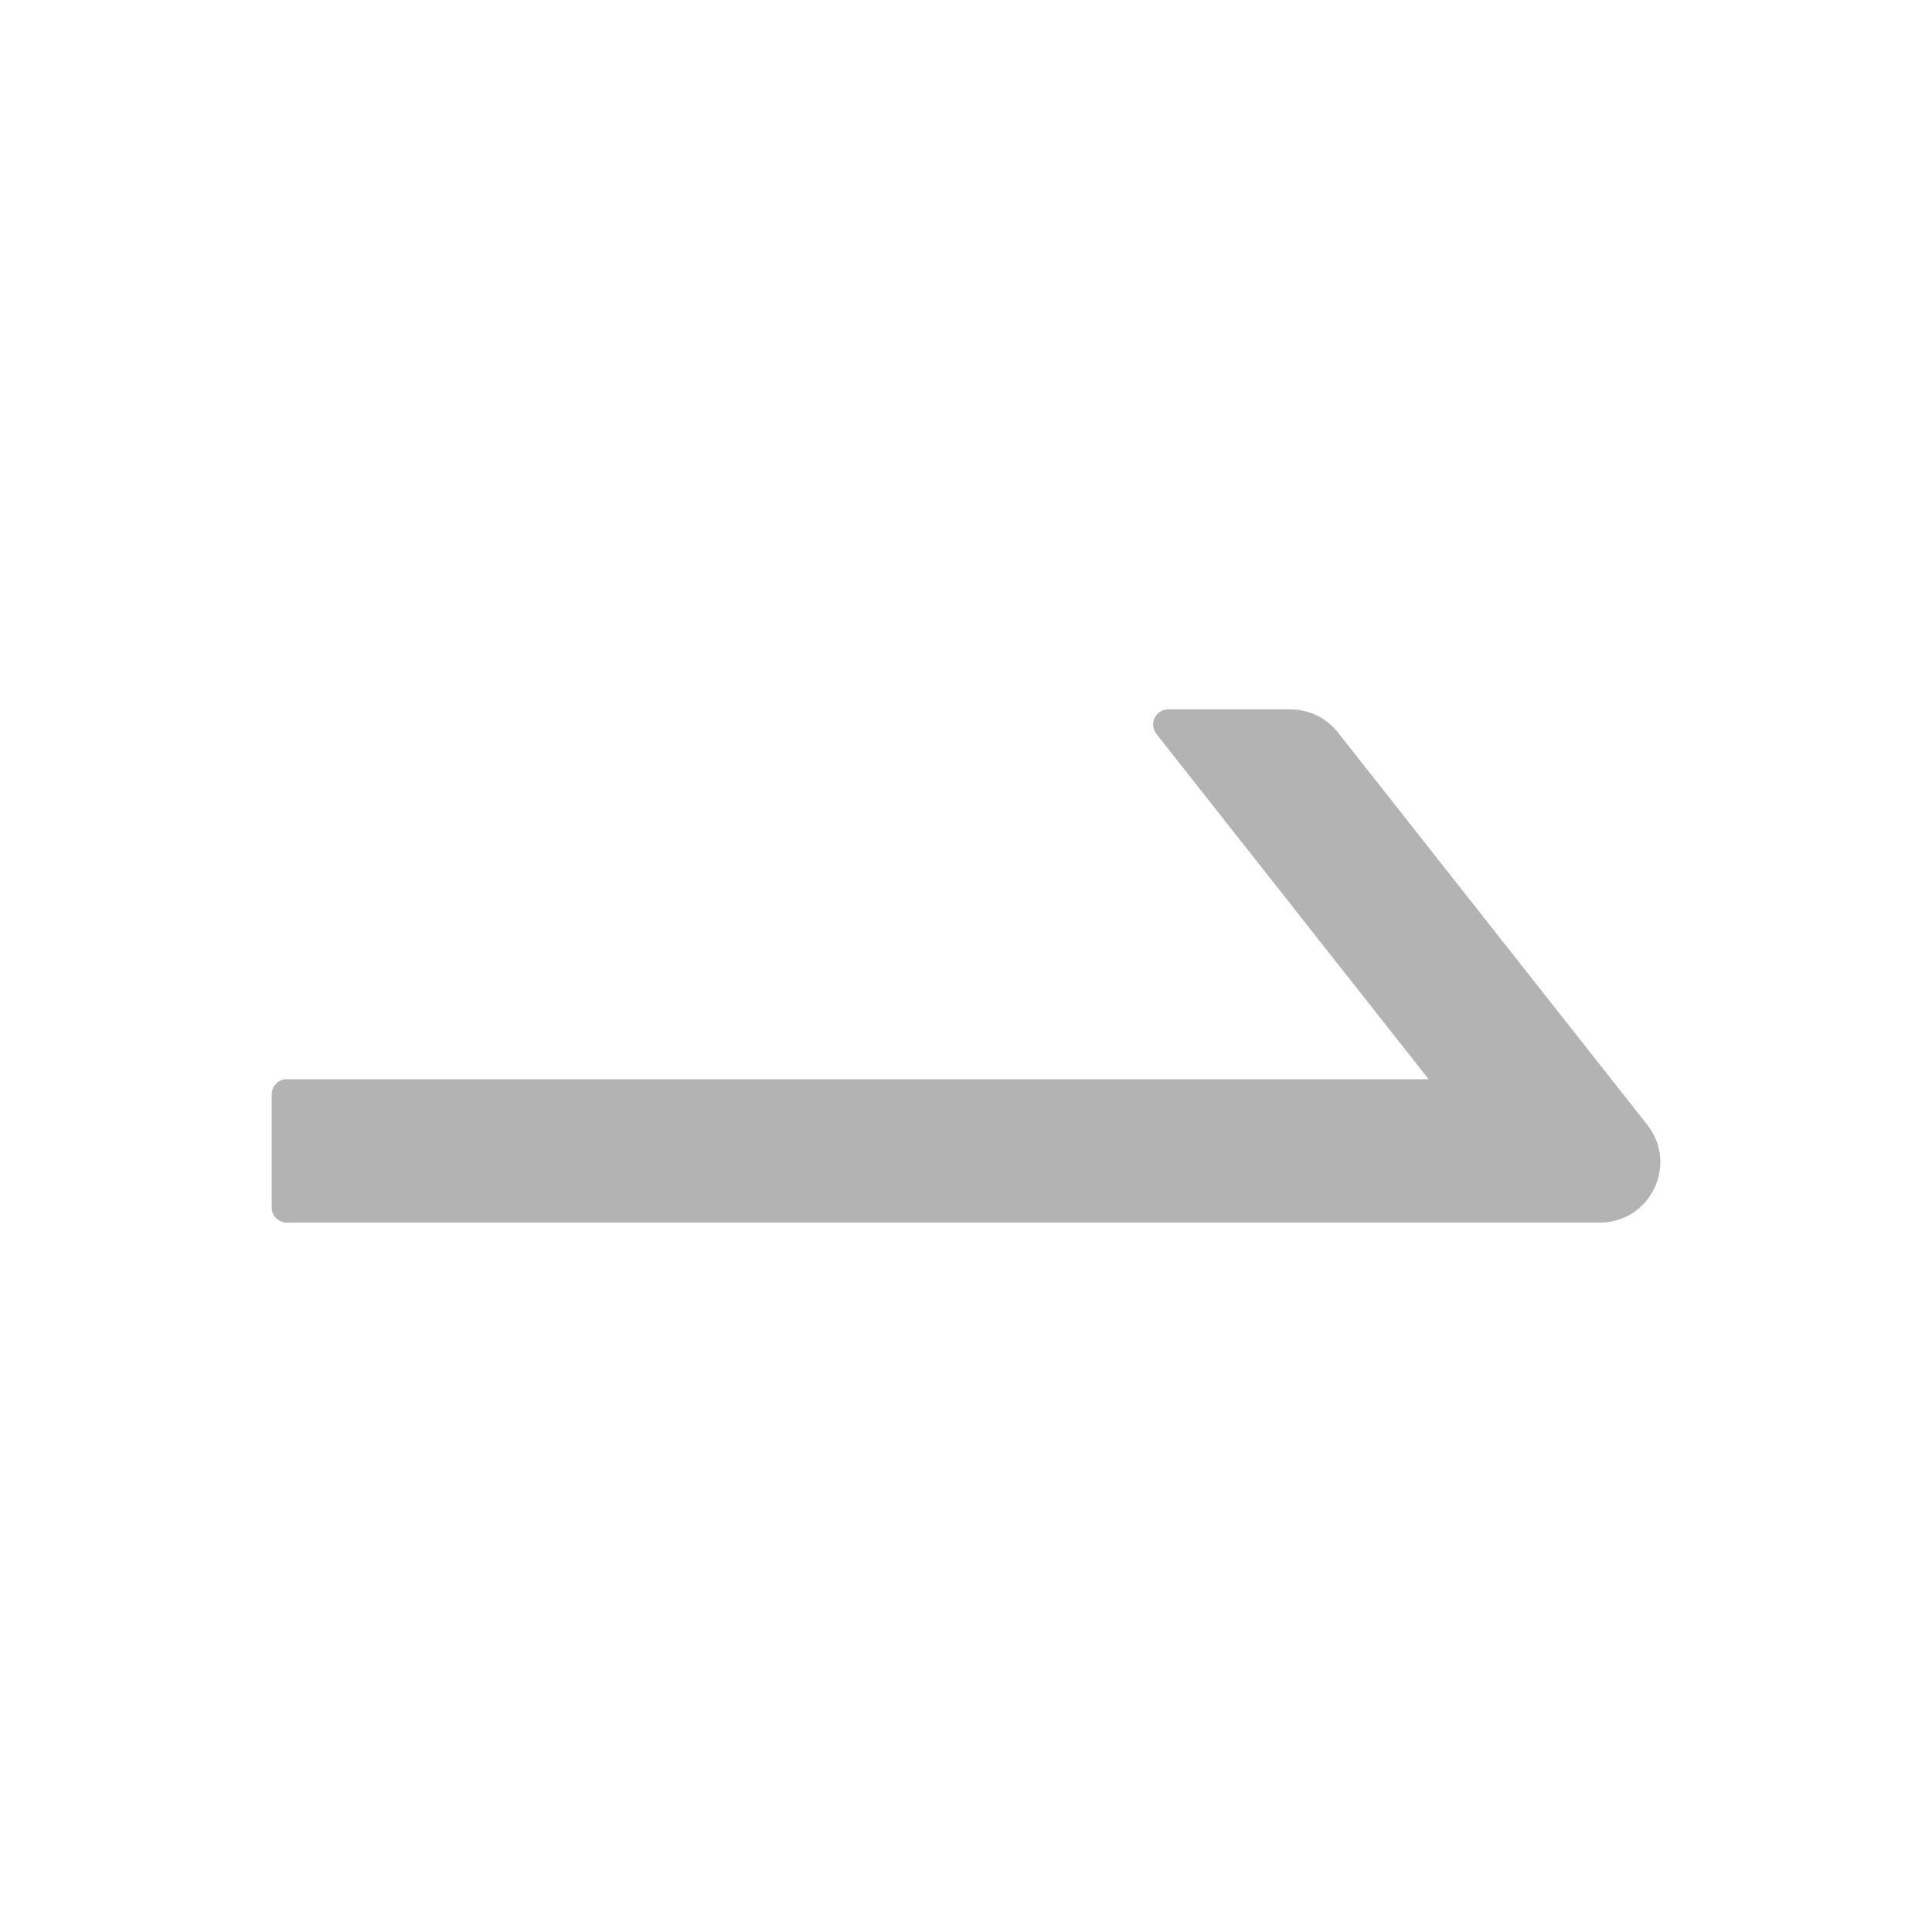
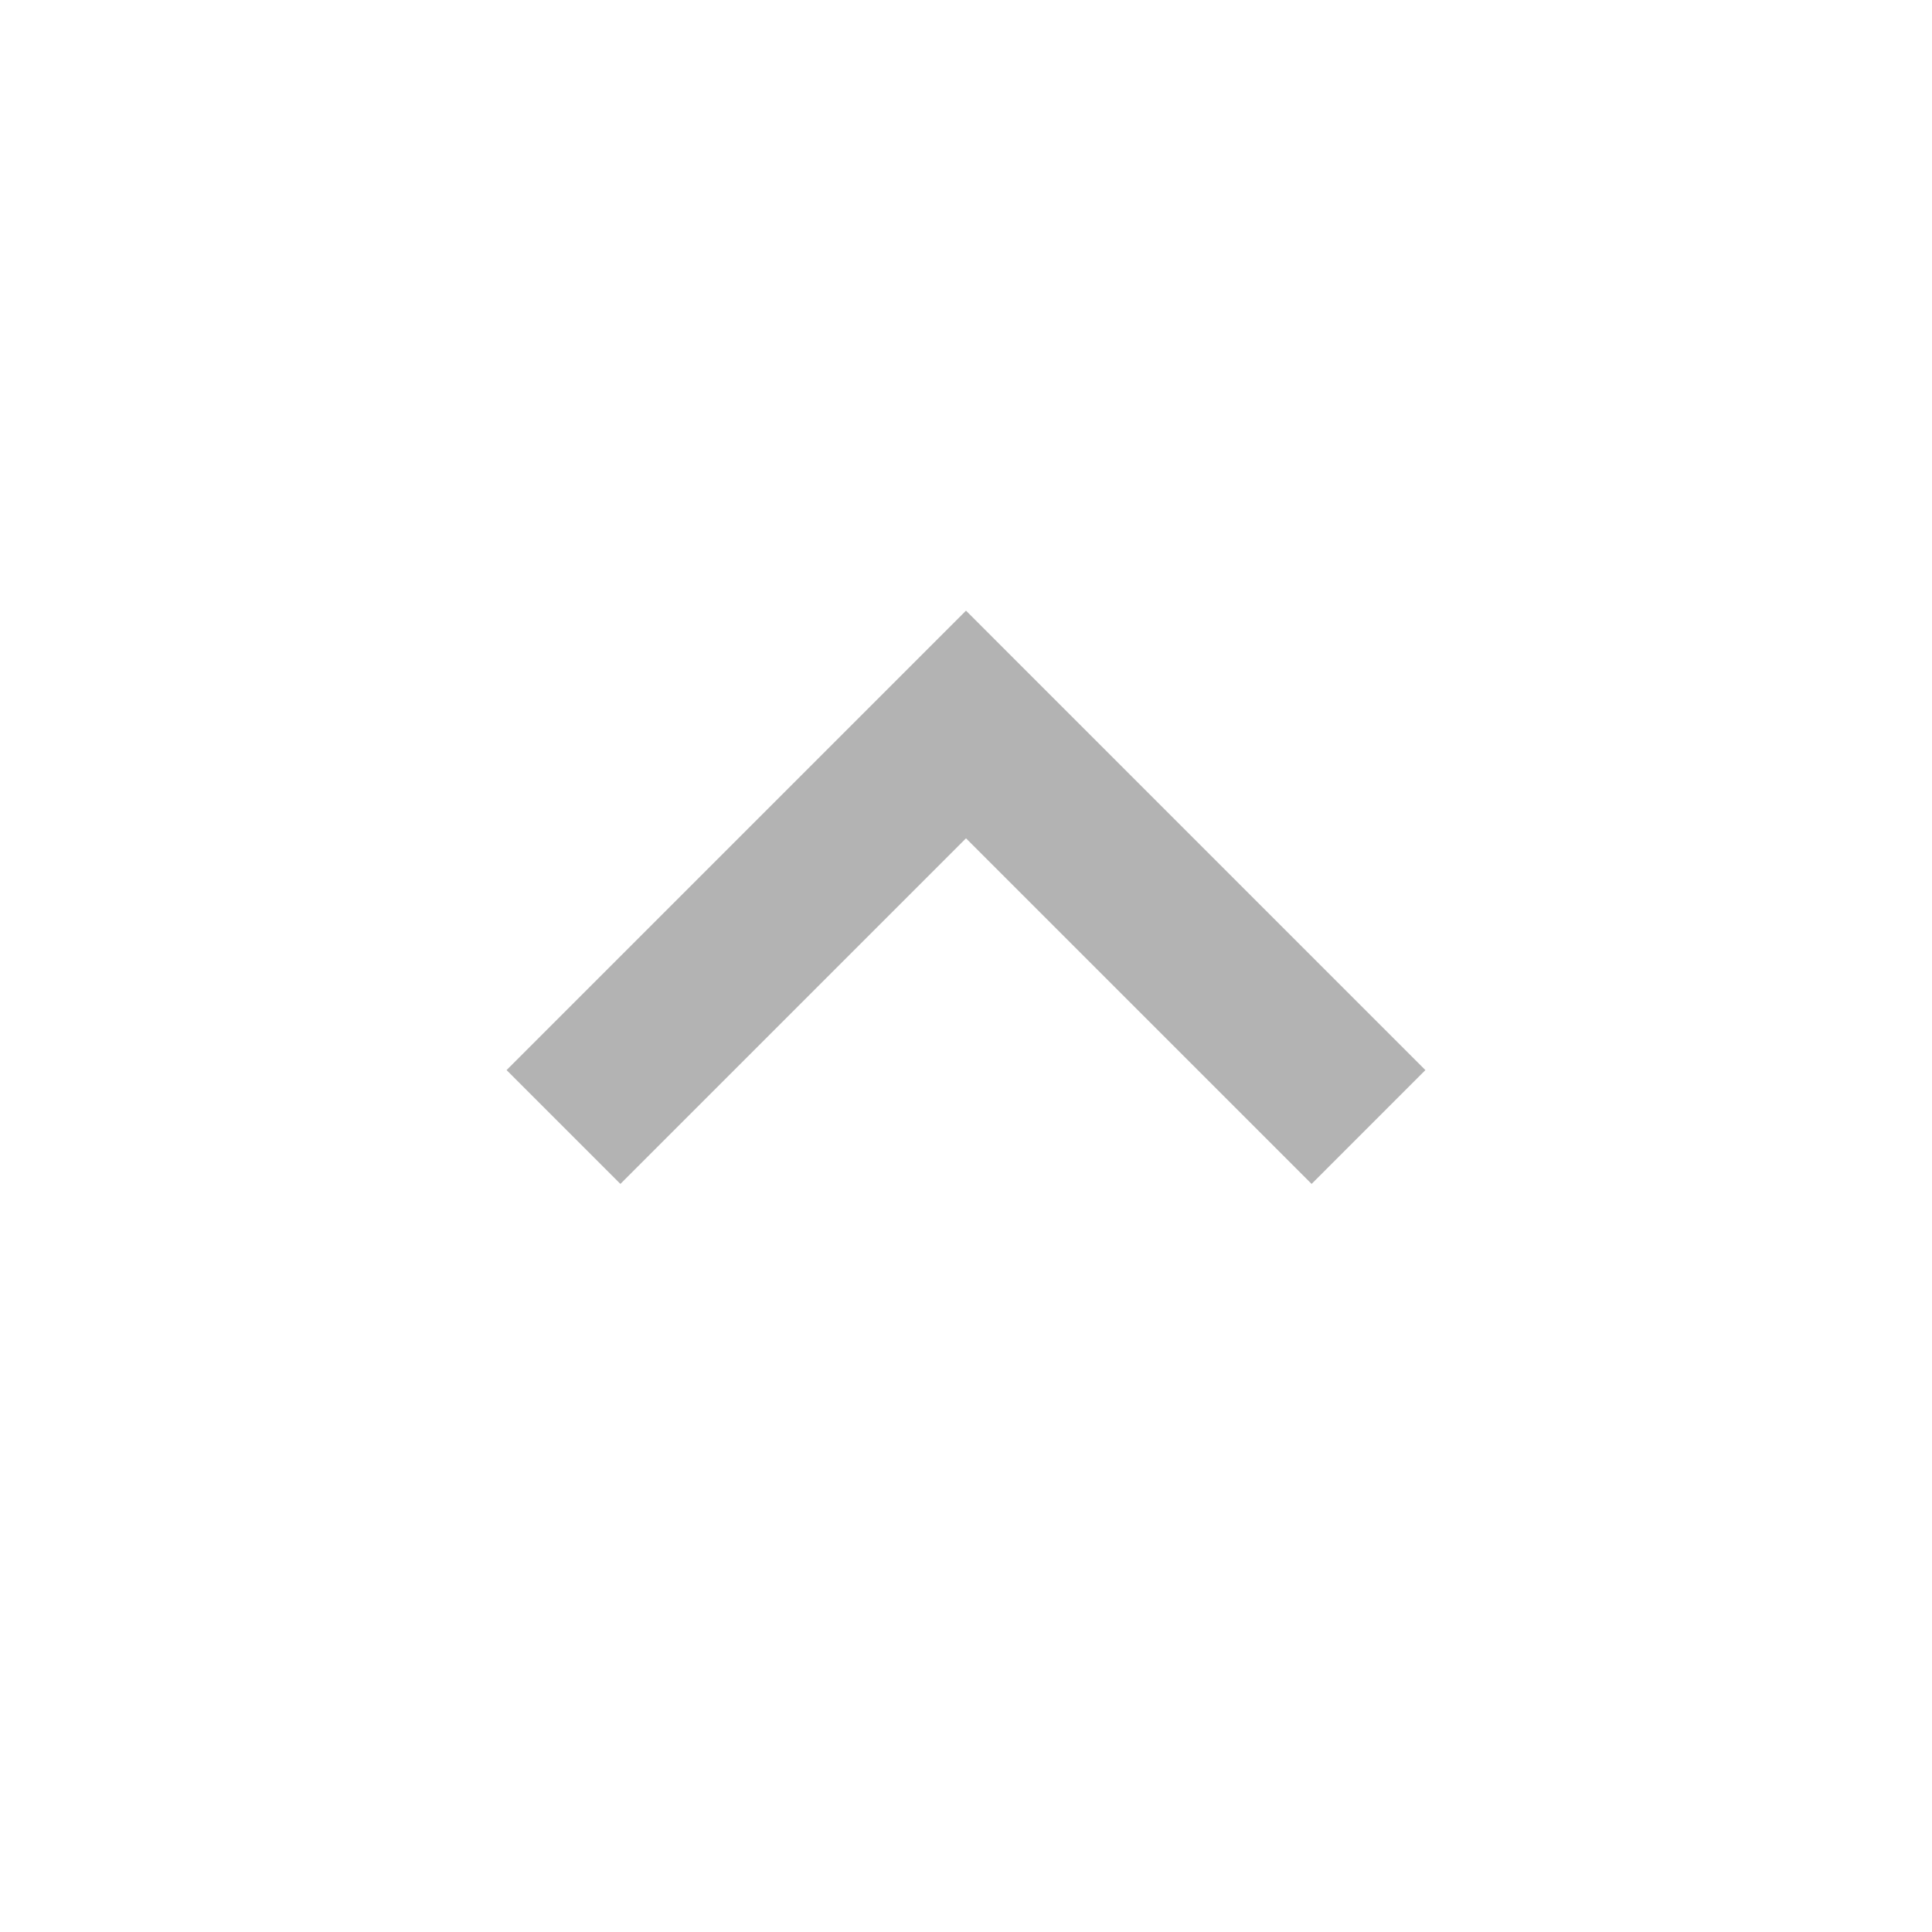
<svg xmlns="http://www.w3.org/2000/svg" width="50" height="50" viewBox="0 0 50 50" fill="none">
-   <path d="M42.632 29.111L34.624 18.955C34.478 18.77 34.292 18.62 34.08 18.517C33.867 18.413 33.634 18.36 33.398 18.359H30.234C29.907 18.359 29.727 18.735 29.927 18.994L36.973 27.93H7.422C7.207 27.93 7.031 28.105 7.031 28.32V31.25C7.031 31.465 7.207 31.641 7.422 31.641H41.401C42.71 31.641 43.438 30.137 42.632 29.111Z" fill="#B3B3B3" />
+   <path d="M33.944 30.64L25 21.696L16.056 30.64L13.11 27.694L25 15.804L36.889 27.694L33.944 30.64Z" fill="#B3B3B3" />
</svg>
